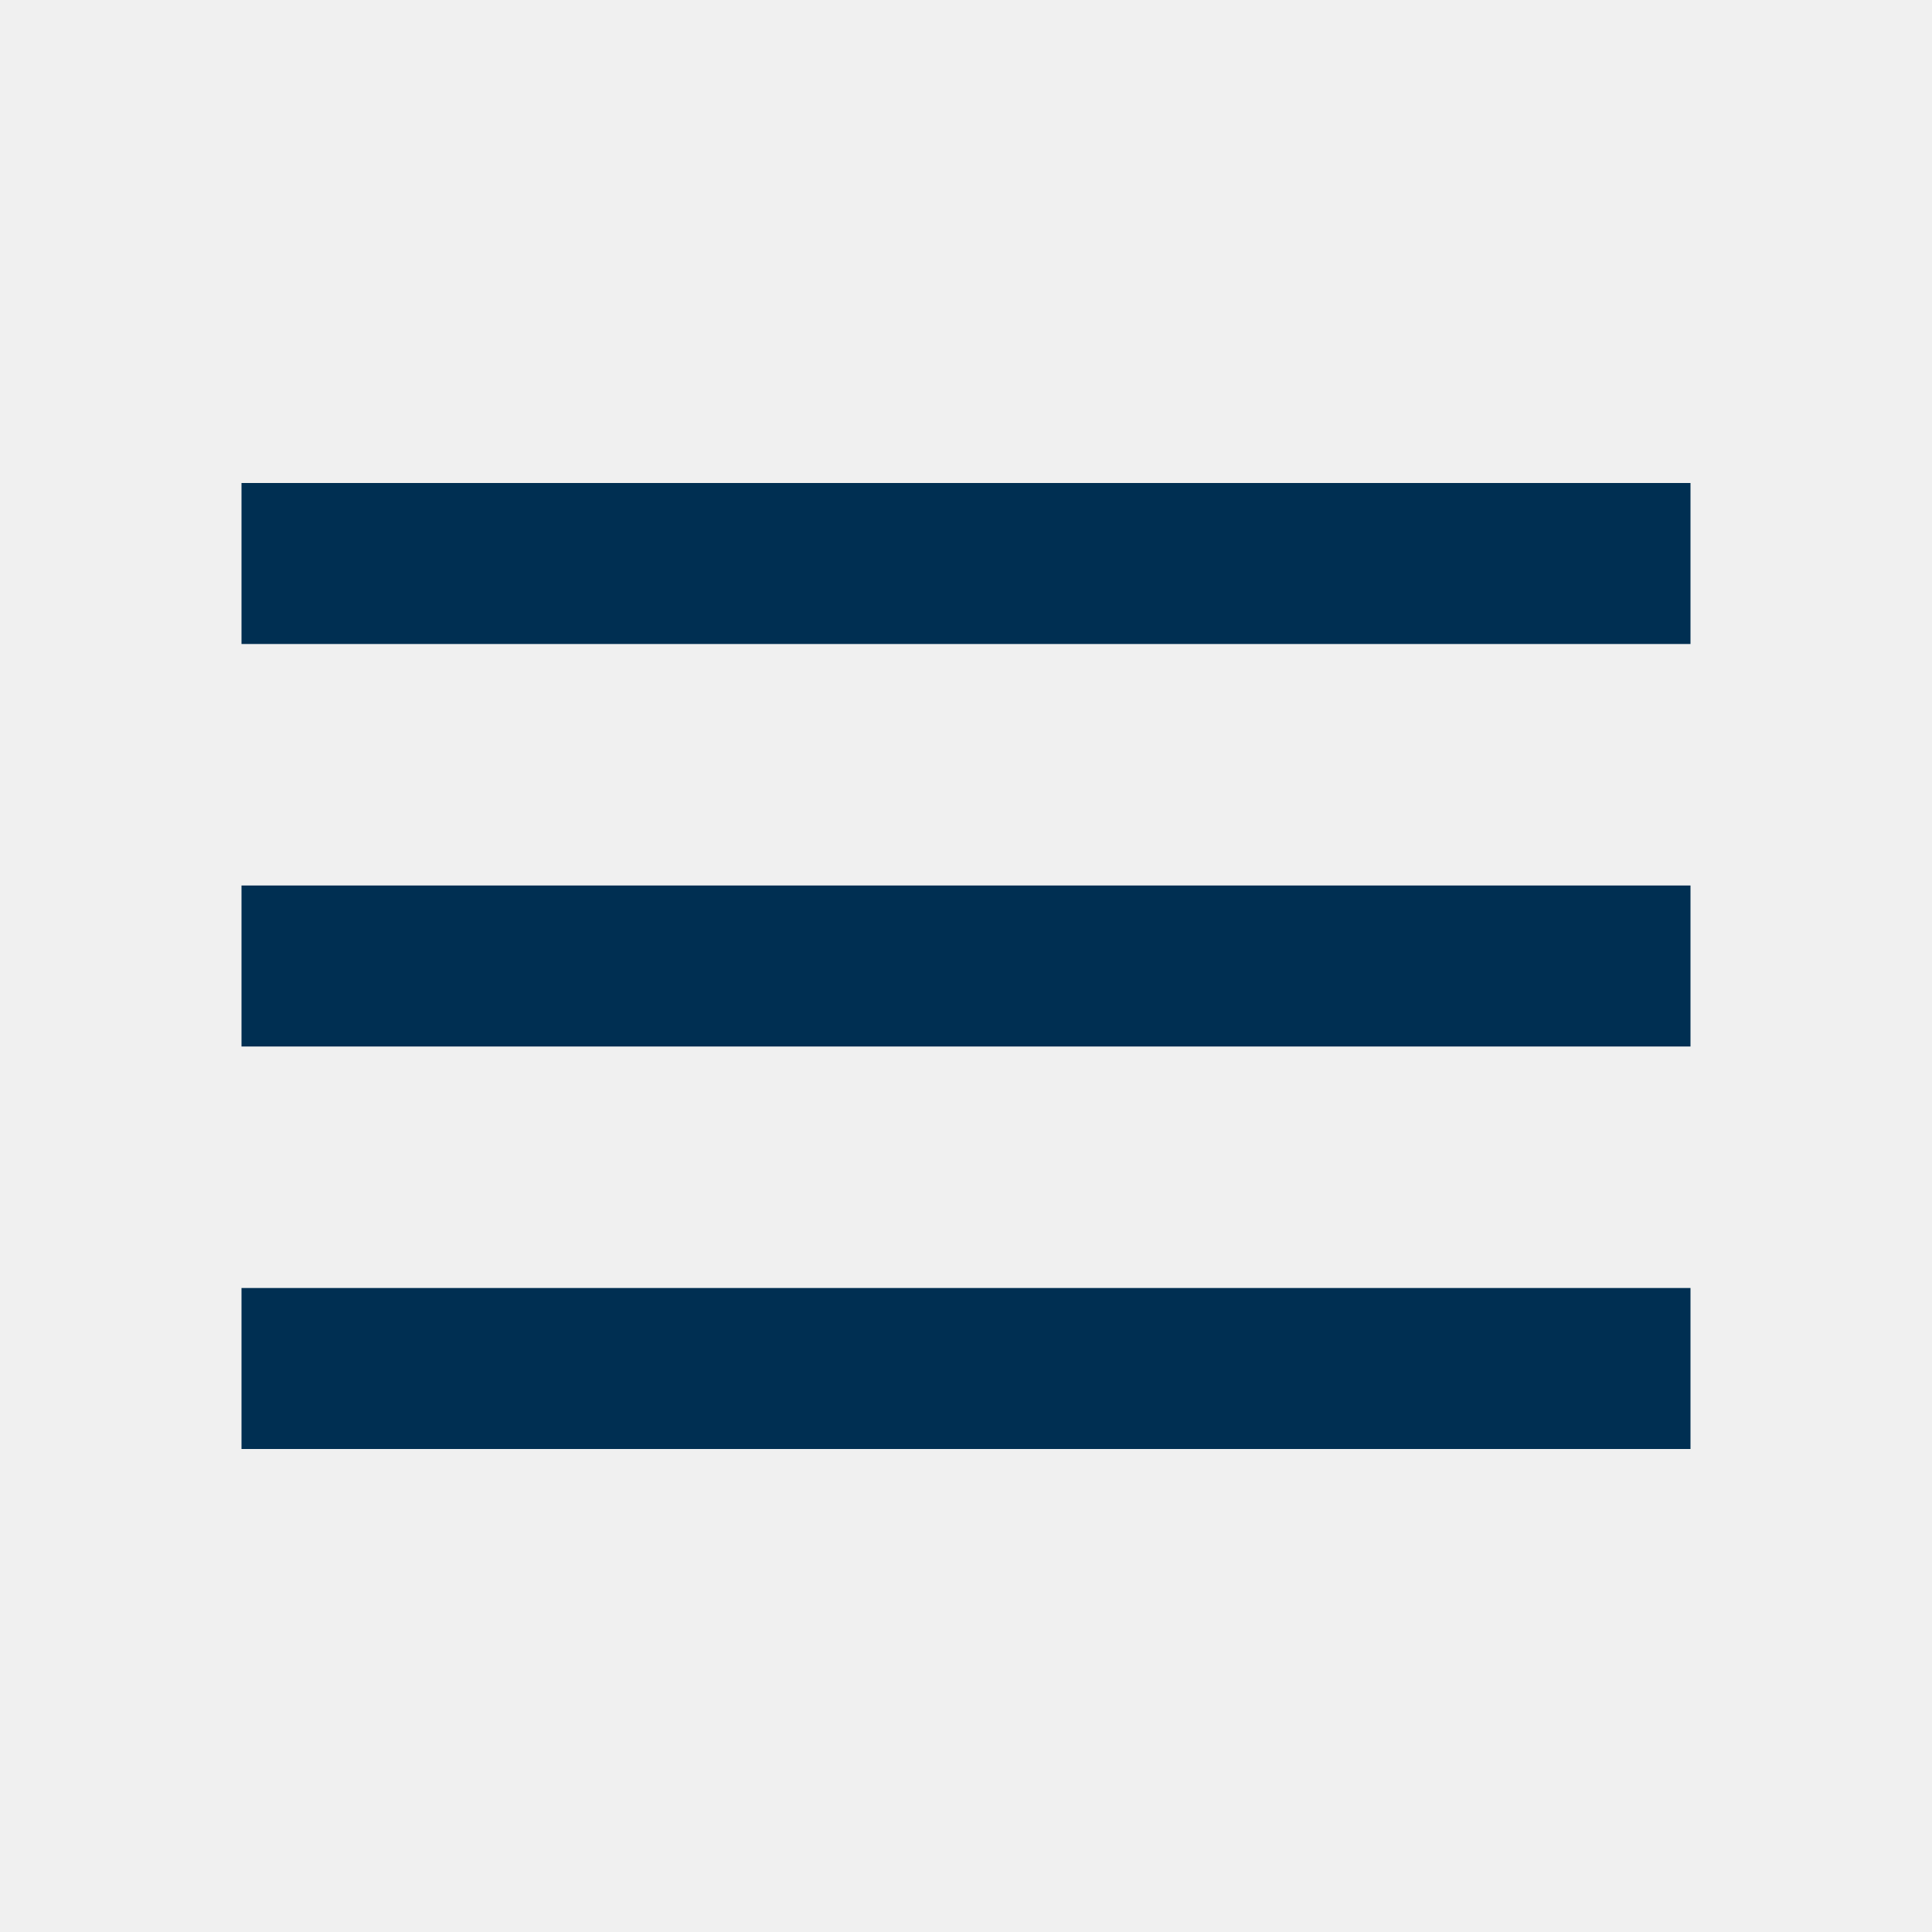
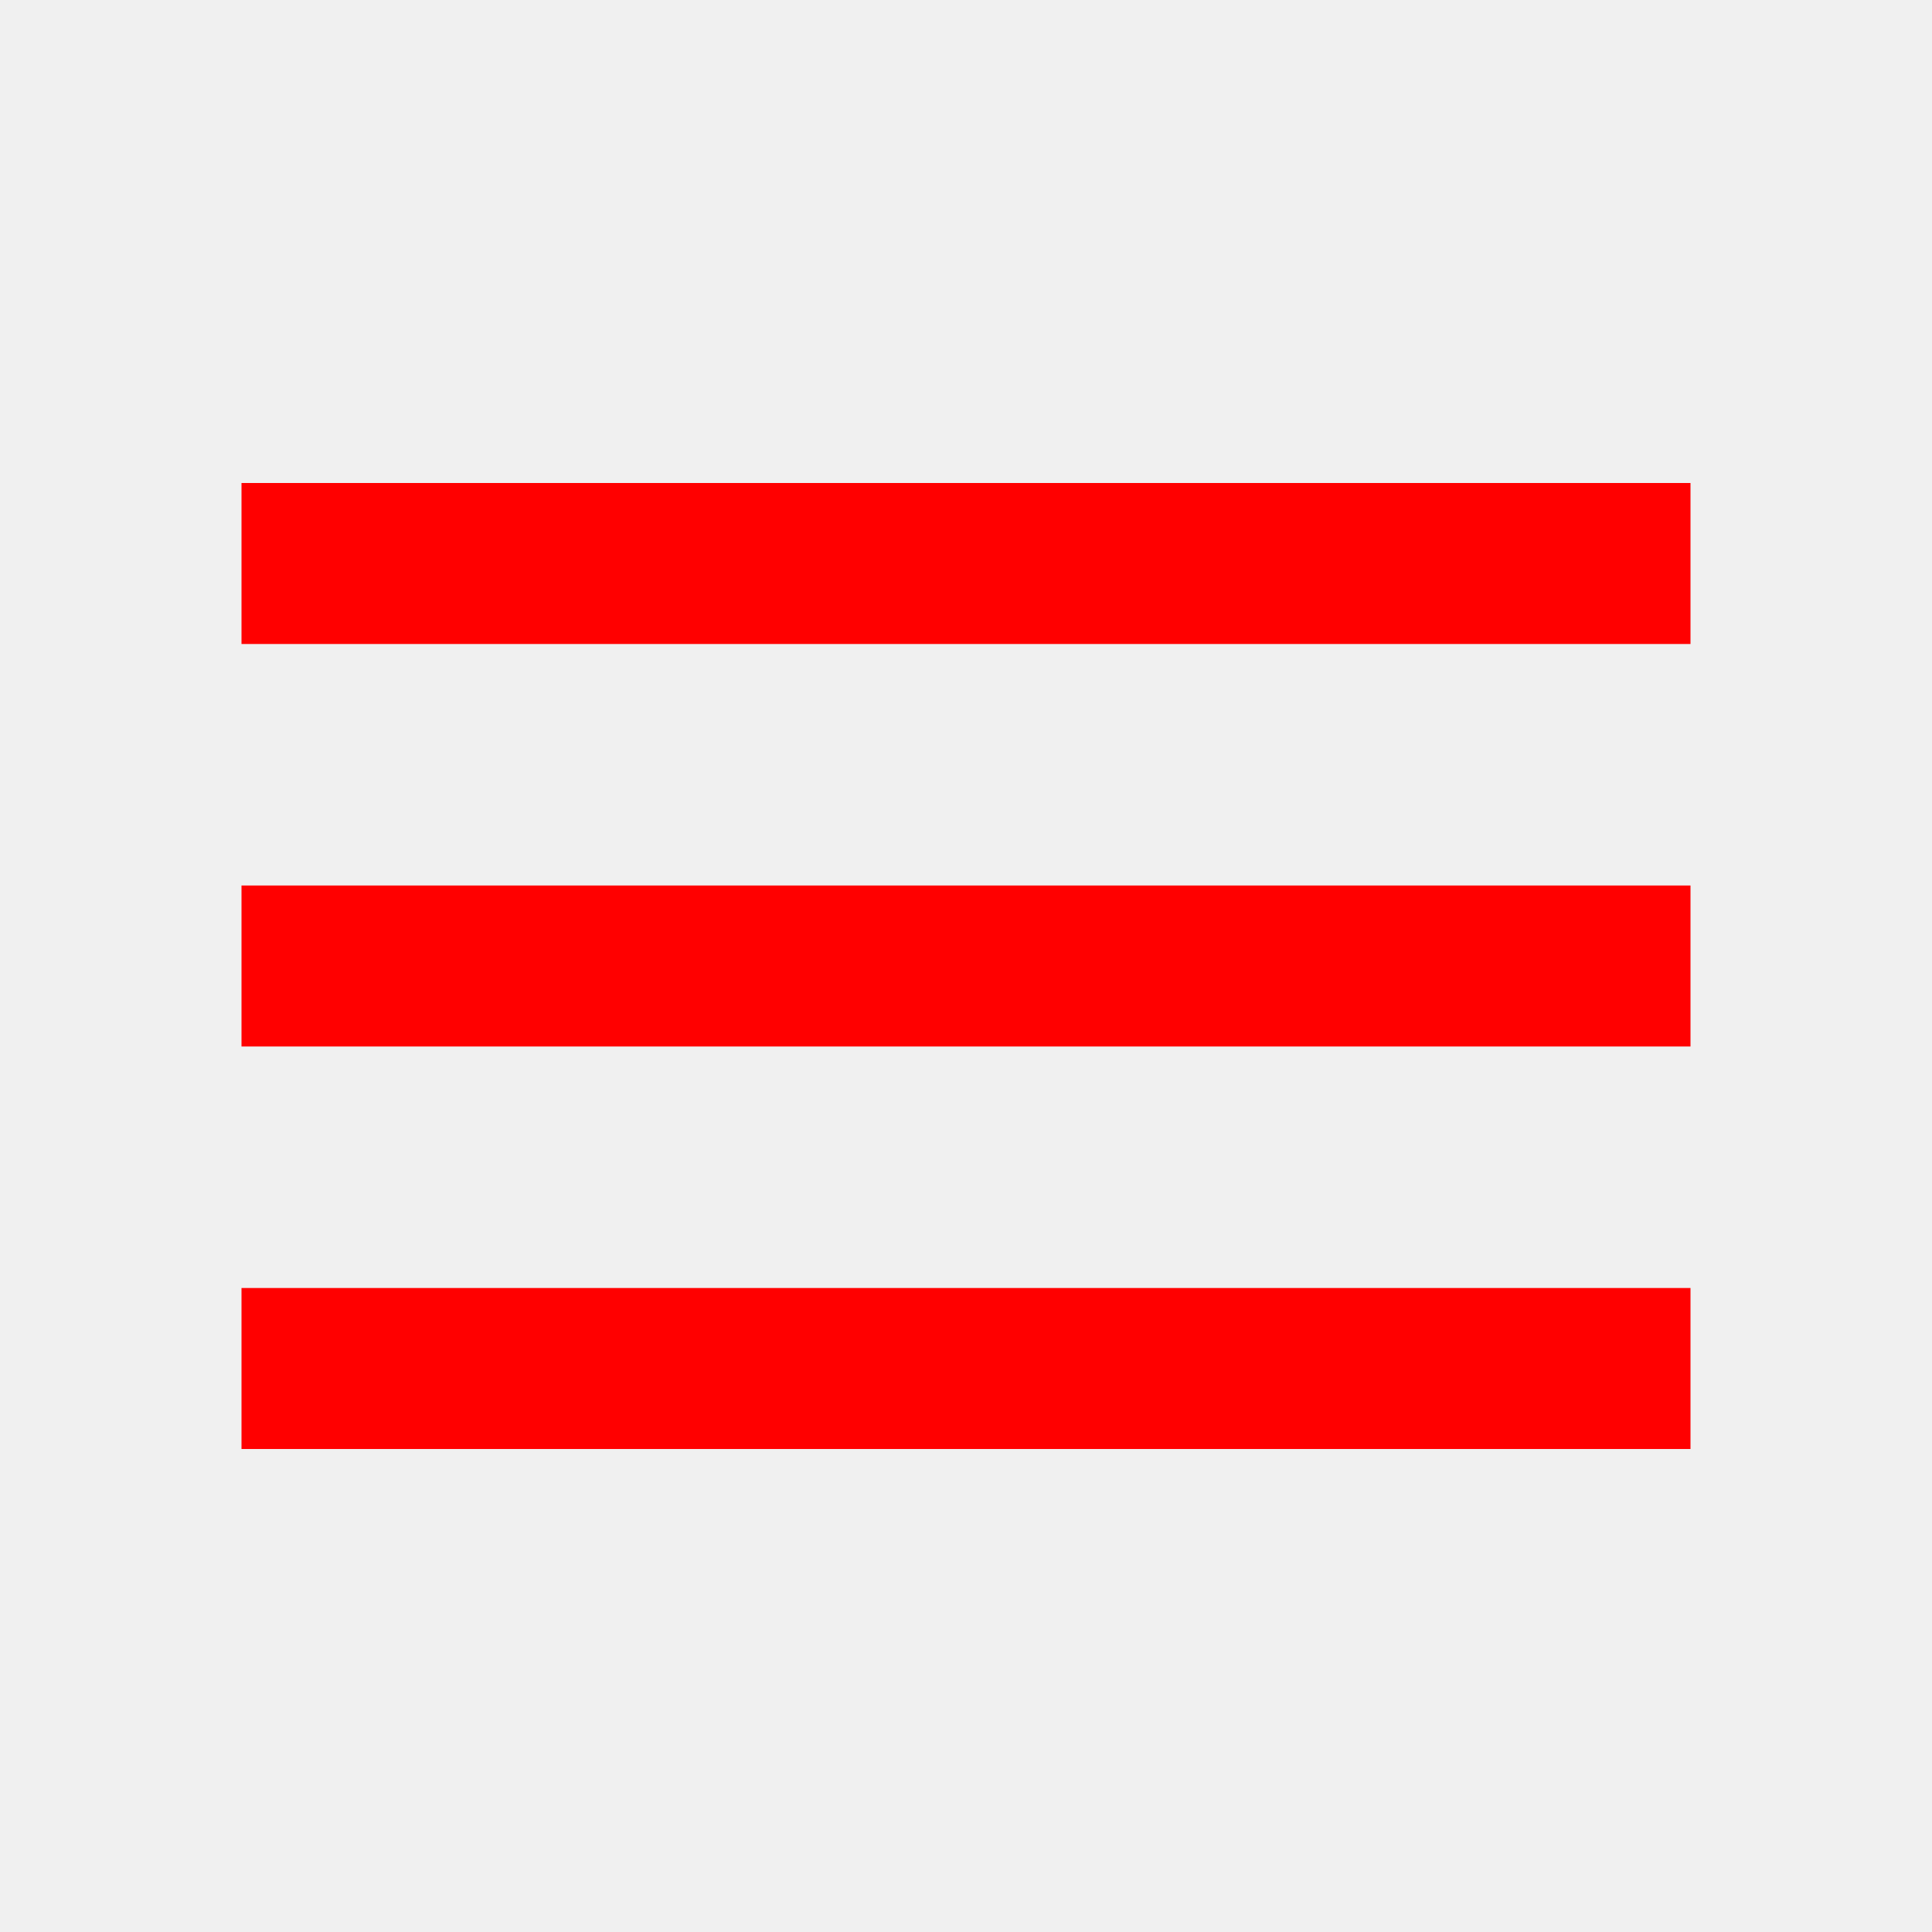
<svg xmlns="http://www.w3.org/2000/svg" width="48" height="48" viewBox="0 0 48 48" fill="none">
-   <g clip-path="url(#clip0_91201_505)">
-     <path d="M6 36H42V32H6V36ZM6 26H42V22H6V26ZM6 12V16H42V12H6Z" fill="#002F52" />
+   <g clip-path="url(#clip0_87409_505)">
+     <path d="M6 36H42V32H6V36ZM6 26H42V22H6V26ZM6 12V16H42V12H6Z" fill="#FF0000" />
  </g>
  <defs>
-     <clipPath id="clip0_91201_505">
+     <clipPath id="clip0_87409_505">
      <rect width="48" height="48" fill="white" />
    </clipPath>
  </defs>
</svg>
